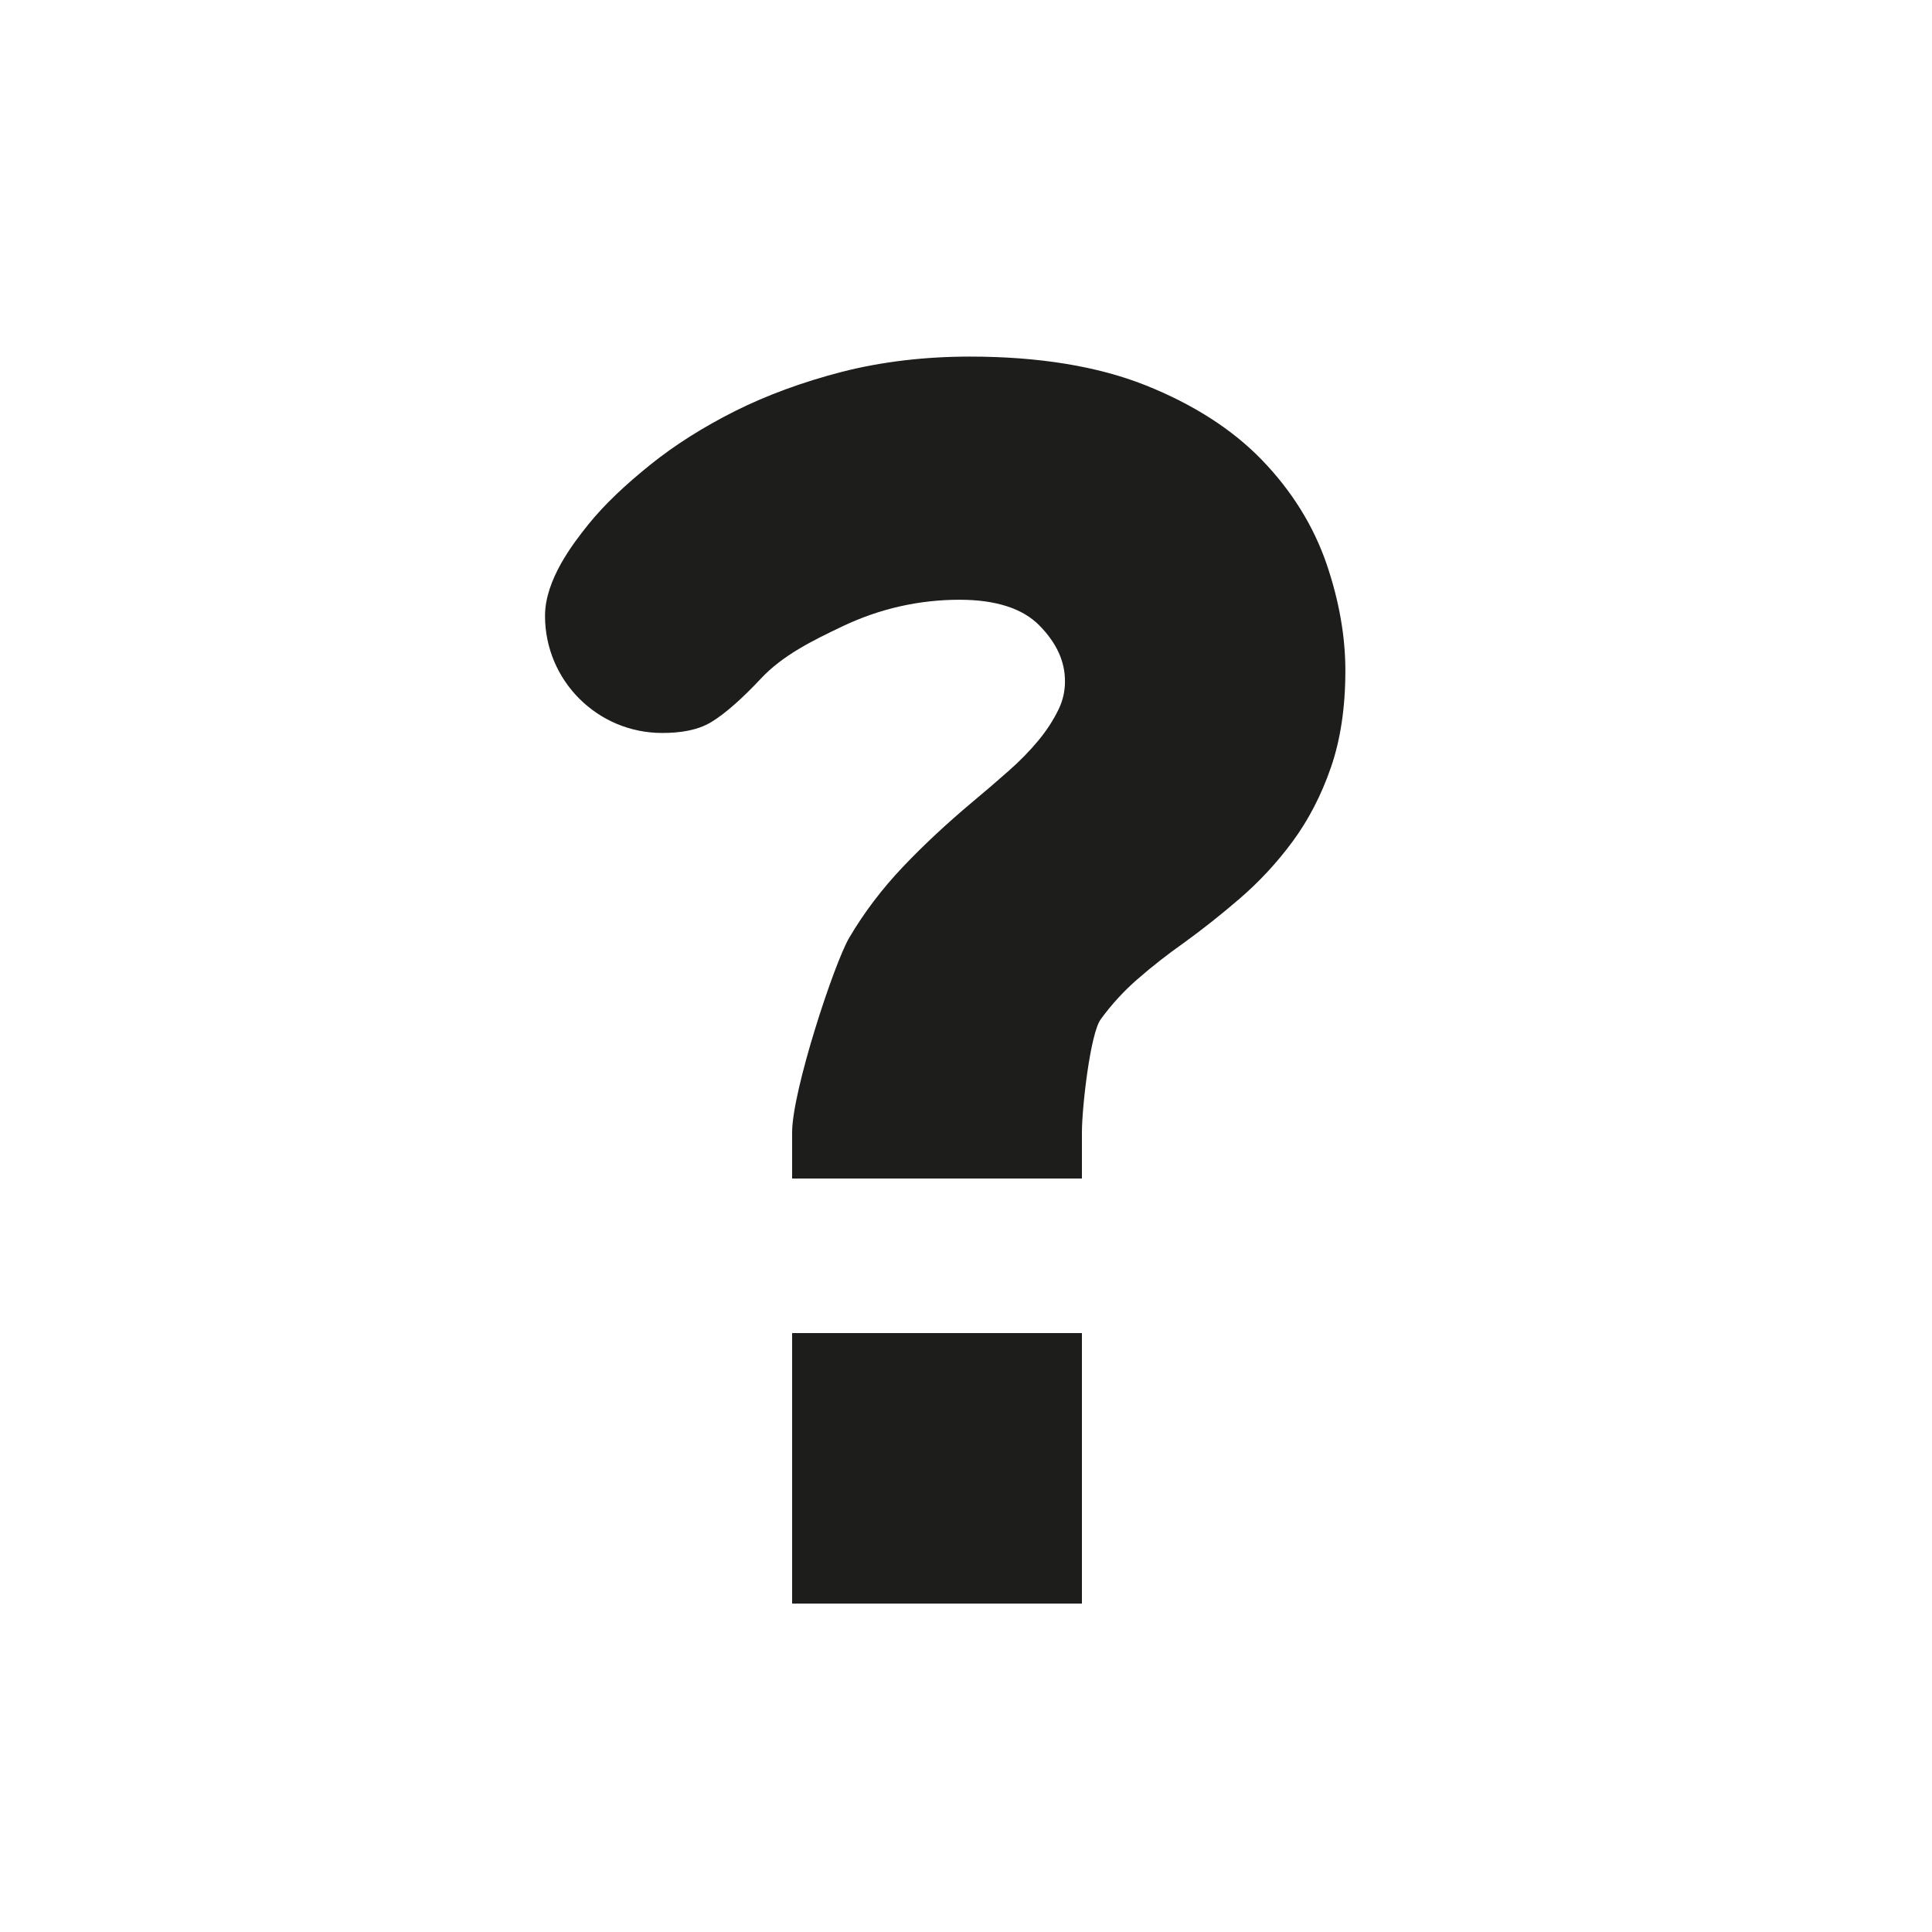
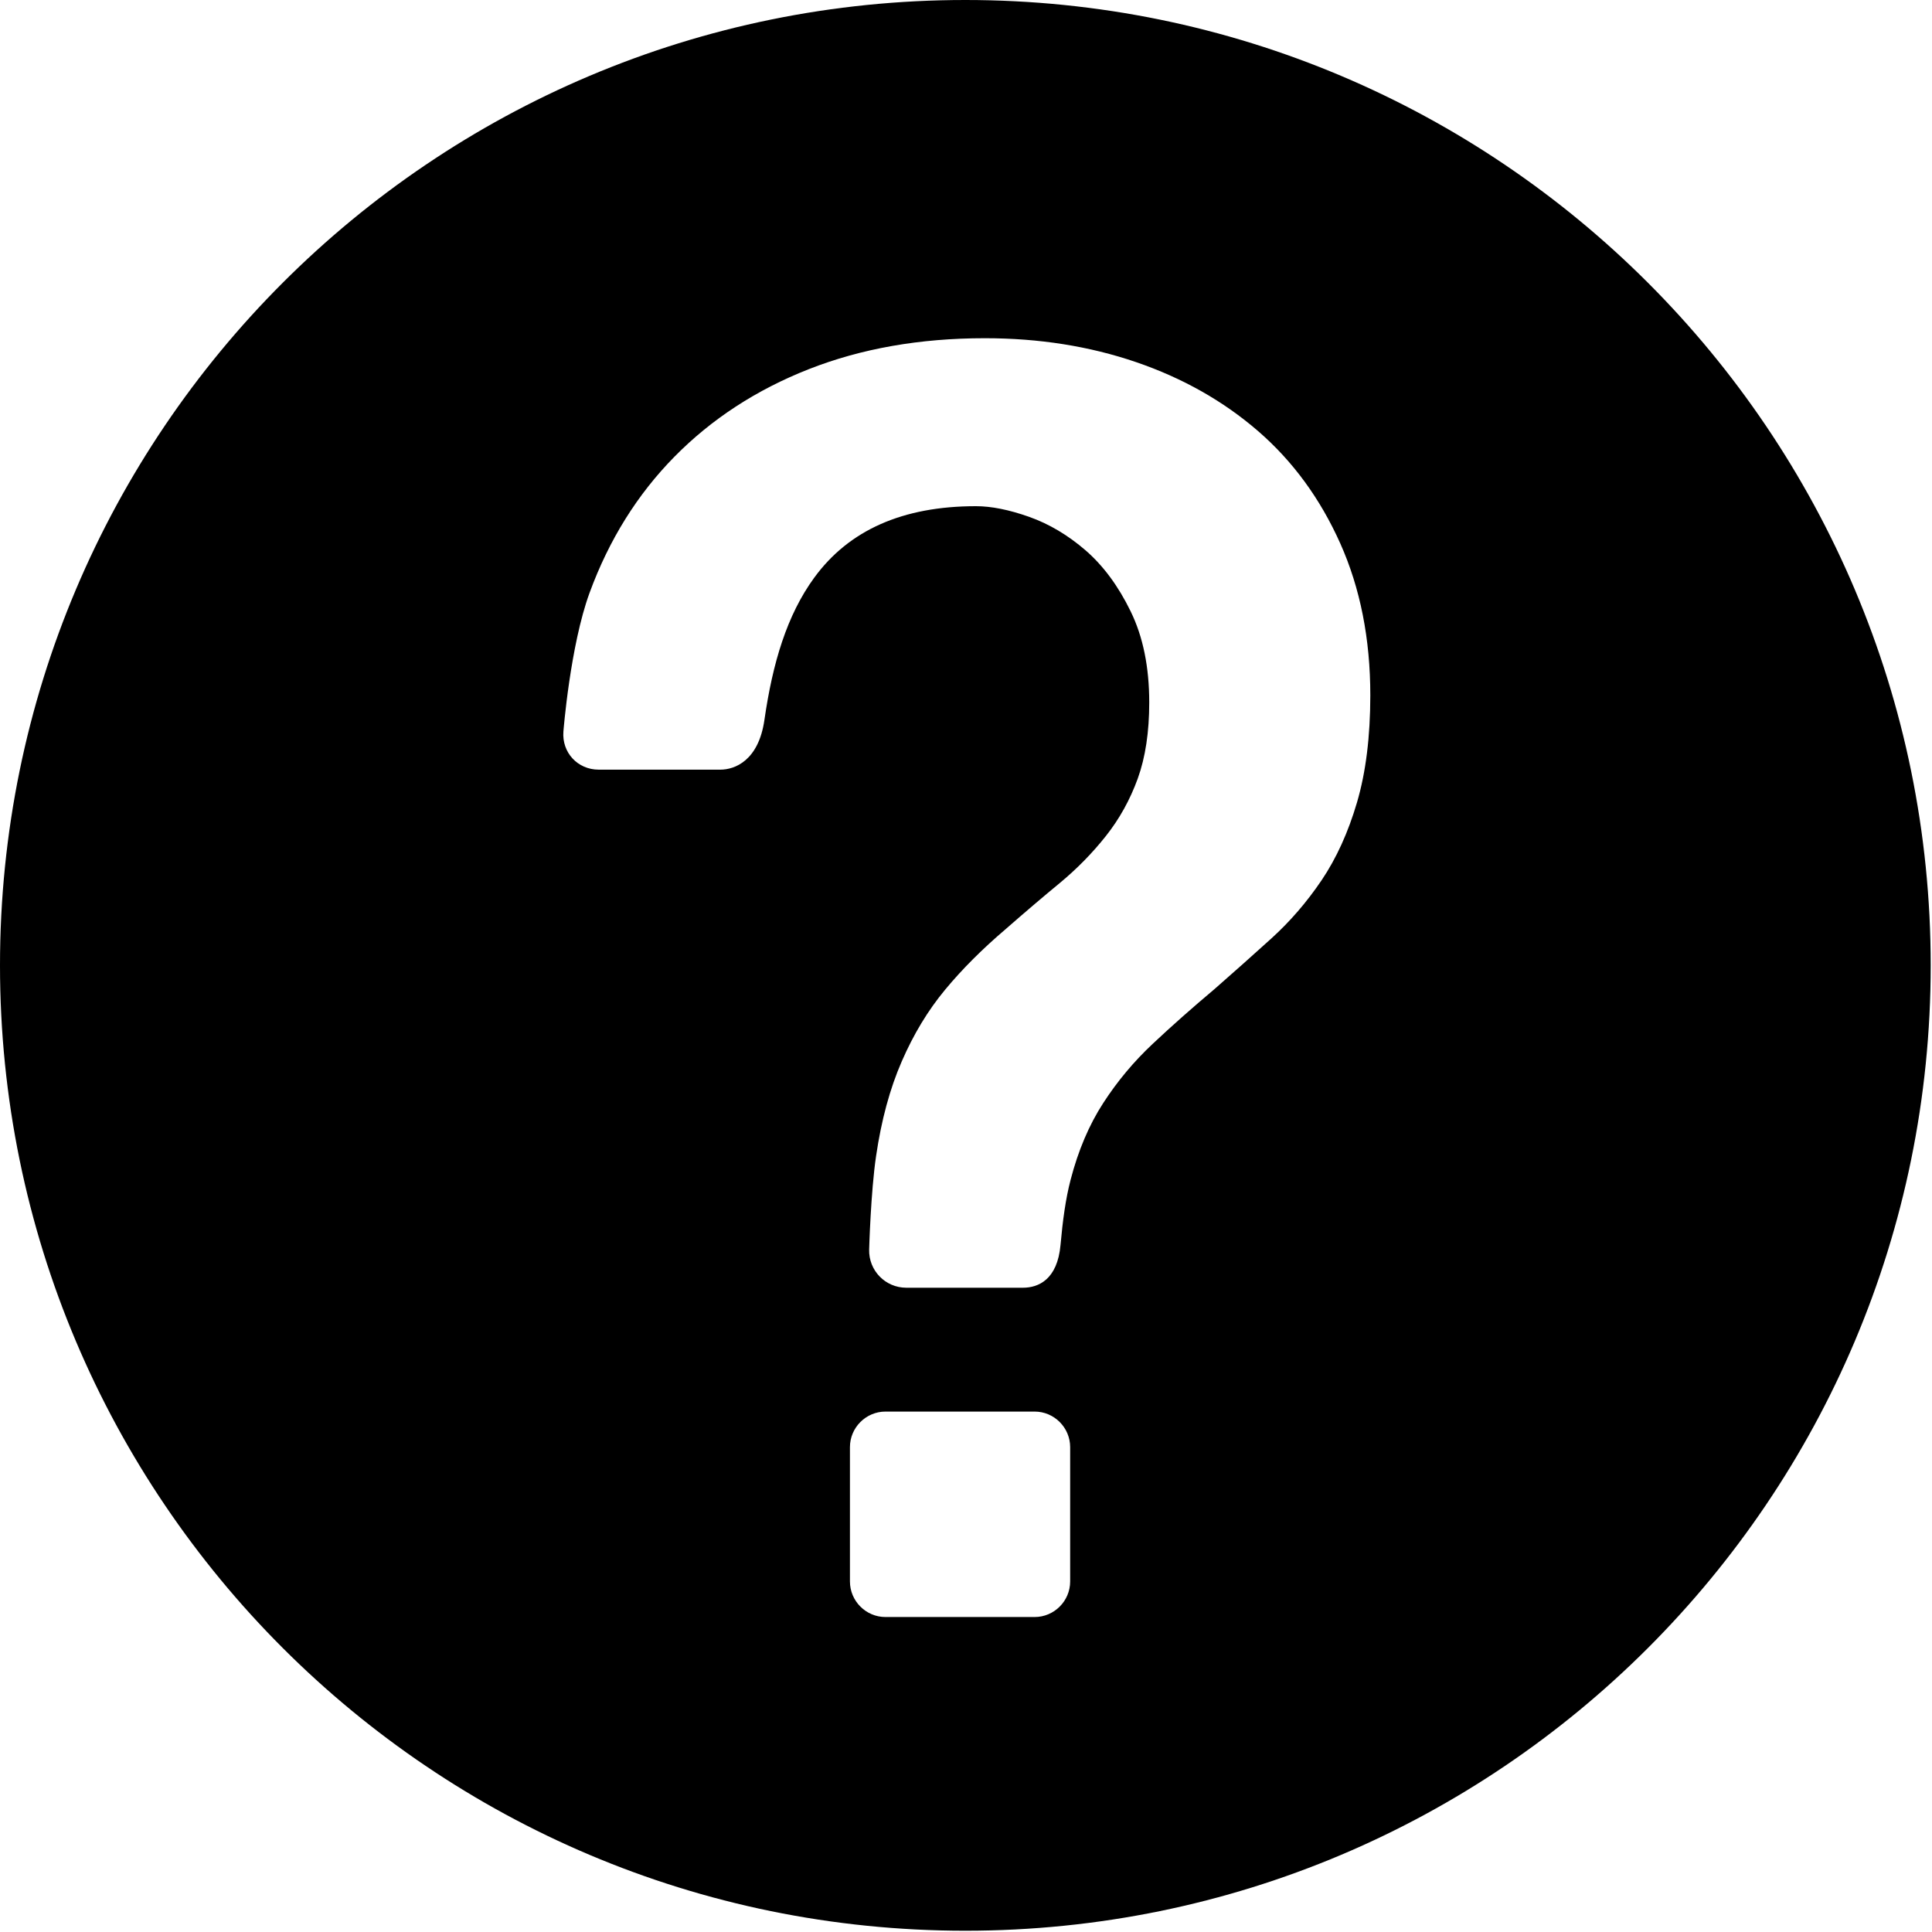
- <svg xmlns="http://www.w3.org/2000/svg" version="1.1" id="question-layer" x="0px" y="0px" width="100px" height="100px" viewBox="0 0 100 100" style="enable-background:new 0 0 100 100;" xml:space="preserve">
-   <rect id="frame_70_" style="fill:none;" width="100" height="100" />
-   <path style="fill:#1D1D1B;" d="M41,69h15v14H41V69z M68.658,29.173c-0.676-1.96-1.795-3.761-3.331-5.354  c-1.532-1.589-3.568-2.896-6.056-3.886c-2.467-0.979-5.519-1.476-9.068-1.476c-2.343,0-4.566,0.265-6.617,0.787  c-2.03,0.525-3.888,1.206-5.522,2.024c-1.655,0.829-3.139,1.768-4.407,2.788c-1.275,1.027-2.361,2.045-3.184,3.064  c-0.826,1.025-2.263,2.891-2.263,4.757c0,3.346,2.713,6.061,6.061,6.061c0.914,0,1.822-0.124,2.555-0.57  c0.728-0.441,1.646-1.268,2.559-2.245c1.137-1.217,2.691-1.974,4.22-2.703c1.917-0.914,3.956-1.377,6.06-1.377  c1.877,0,3.269,0.449,4.136,1.333c0.891,0.91,1.322,1.854,1.322,2.889c0,0.511-0.107,0.987-0.328,1.446  c-0.277,0.571-0.631,1.115-1.054,1.623c-0.449,0.542-0.97,1.073-1.55,1.582c-0.631,0.557-1.248,1.088-1.863,1.598  c-1.334,1.12-2.538,2.244-3.578,3.339c-1.091,1.146-2.03,2.385-2.794,3.684C43.173,49.871,41,56.469,41,58.611V61h15v-2.389  c0-1.293,0.434-5.123,0.975-5.855c0.562-0.771,1.203-1.469,1.906-2.078c0.747-0.652,1.547-1.279,2.389-1.872  c0.963-0.696,1.938-1.468,2.898-2.296c1.02-0.879,1.938-1.87,2.734-2.95c0.82-1.111,1.488-2.398,1.981-3.824  c0.5-1.436,0.753-3.123,0.753-5.013C69.639,32.944,69.309,31.078,68.658,29.173z" />
+ <svg xmlns="http://www.w3.org/2000/svg" version="1.1" id="Your_Icon" x="0px" y="0px" width="100px" height="100px" viewBox="0 0 100 100" enable-background="new 0 0 100 100" xml:space="preserve">
+   <path d="M49.965,0C22.37,0,0,22.372,0,49.967c0,27.597,22.37,49.967,49.965,49.967c27.597,0,49.968-22.37,49.968-49.967  C99.933,22.372,77.562,0,49.965,0z M55.391,81.857c0,1.012-0.827,1.84-1.84,1.84h-7.718c-1.013,0-1.84-0.828-1.84-1.84v-6.954  c0-1.011,0.828-1.84,1.84-1.84h7.718c1.013,0,1.84,0.829,1.84,1.84V81.857z M70.239,41.53c-0.458,1.557-1.069,2.898-1.831,4.028  c-0.763,1.129-1.632,2.137-2.608,3.021c-0.977,0.884-1.953,1.754-2.928,2.607c-1.16,0.977-2.229,1.922-3.203,2.838  c-0.978,0.915-1.833,1.938-2.563,3.065c-0.733,1.129-1.298,2.458-1.693,3.981c-0.256,0.983-0.408,2.105-0.52,3.363  c-0.16,1.796-1.141,2.22-1.949,2.22c-0.81,0-6.031,0-6.031,0c-1.089,0-1.955-0.891-1.926-1.979c0,0,0.083-2.977,0.359-4.839  c0.273-1.86,0.715-3.492,1.328-4.896c0.608-1.402,1.355-2.638,2.241-3.707c0.883-1.067,1.936-2.119,3.157-3.158  c0.975-0.853,1.906-1.647,2.793-2.378c0.884-0.733,1.677-1.542,2.378-2.427c0.7-0.884,1.25-1.875,1.648-2.974  c0.396-1.098,0.593-2.409,0.593-3.935c0-1.832-0.319-3.401-0.961-4.715c-0.638-1.311-1.417-2.363-2.332-3.158  c-0.916-0.791-1.893-1.371-2.93-1.738c-1.038-0.366-1.953-0.549-2.746-0.549c-3.785,0-6.575,1.236-8.375,3.707  c-1.411,1.938-2.148,4.405-2.574,7.358c-0.304,2.11-1.535,2.572-2.281,2.572s-6.298,0-6.298,0c-1.09,0-1.911-0.889-1.825-1.975  c0,0,0.348-4.432,1.354-7.178c1.007-2.746,2.472-5.093,4.395-7.046c1.921-1.951,4.24-3.463,6.955-4.531  c2.715-1.067,5.751-1.601,9.108-1.601c2.806,0,5.413,0.412,7.826,1.236c2.41,0.824,4.516,2.013,6.315,3.568  c1.799,1.557,3.217,3.494,4.255,5.813c1.037,2.32,1.557,4.942,1.557,7.872C70.926,38.128,70.696,39.973,70.239,41.53z" />
</svg>
